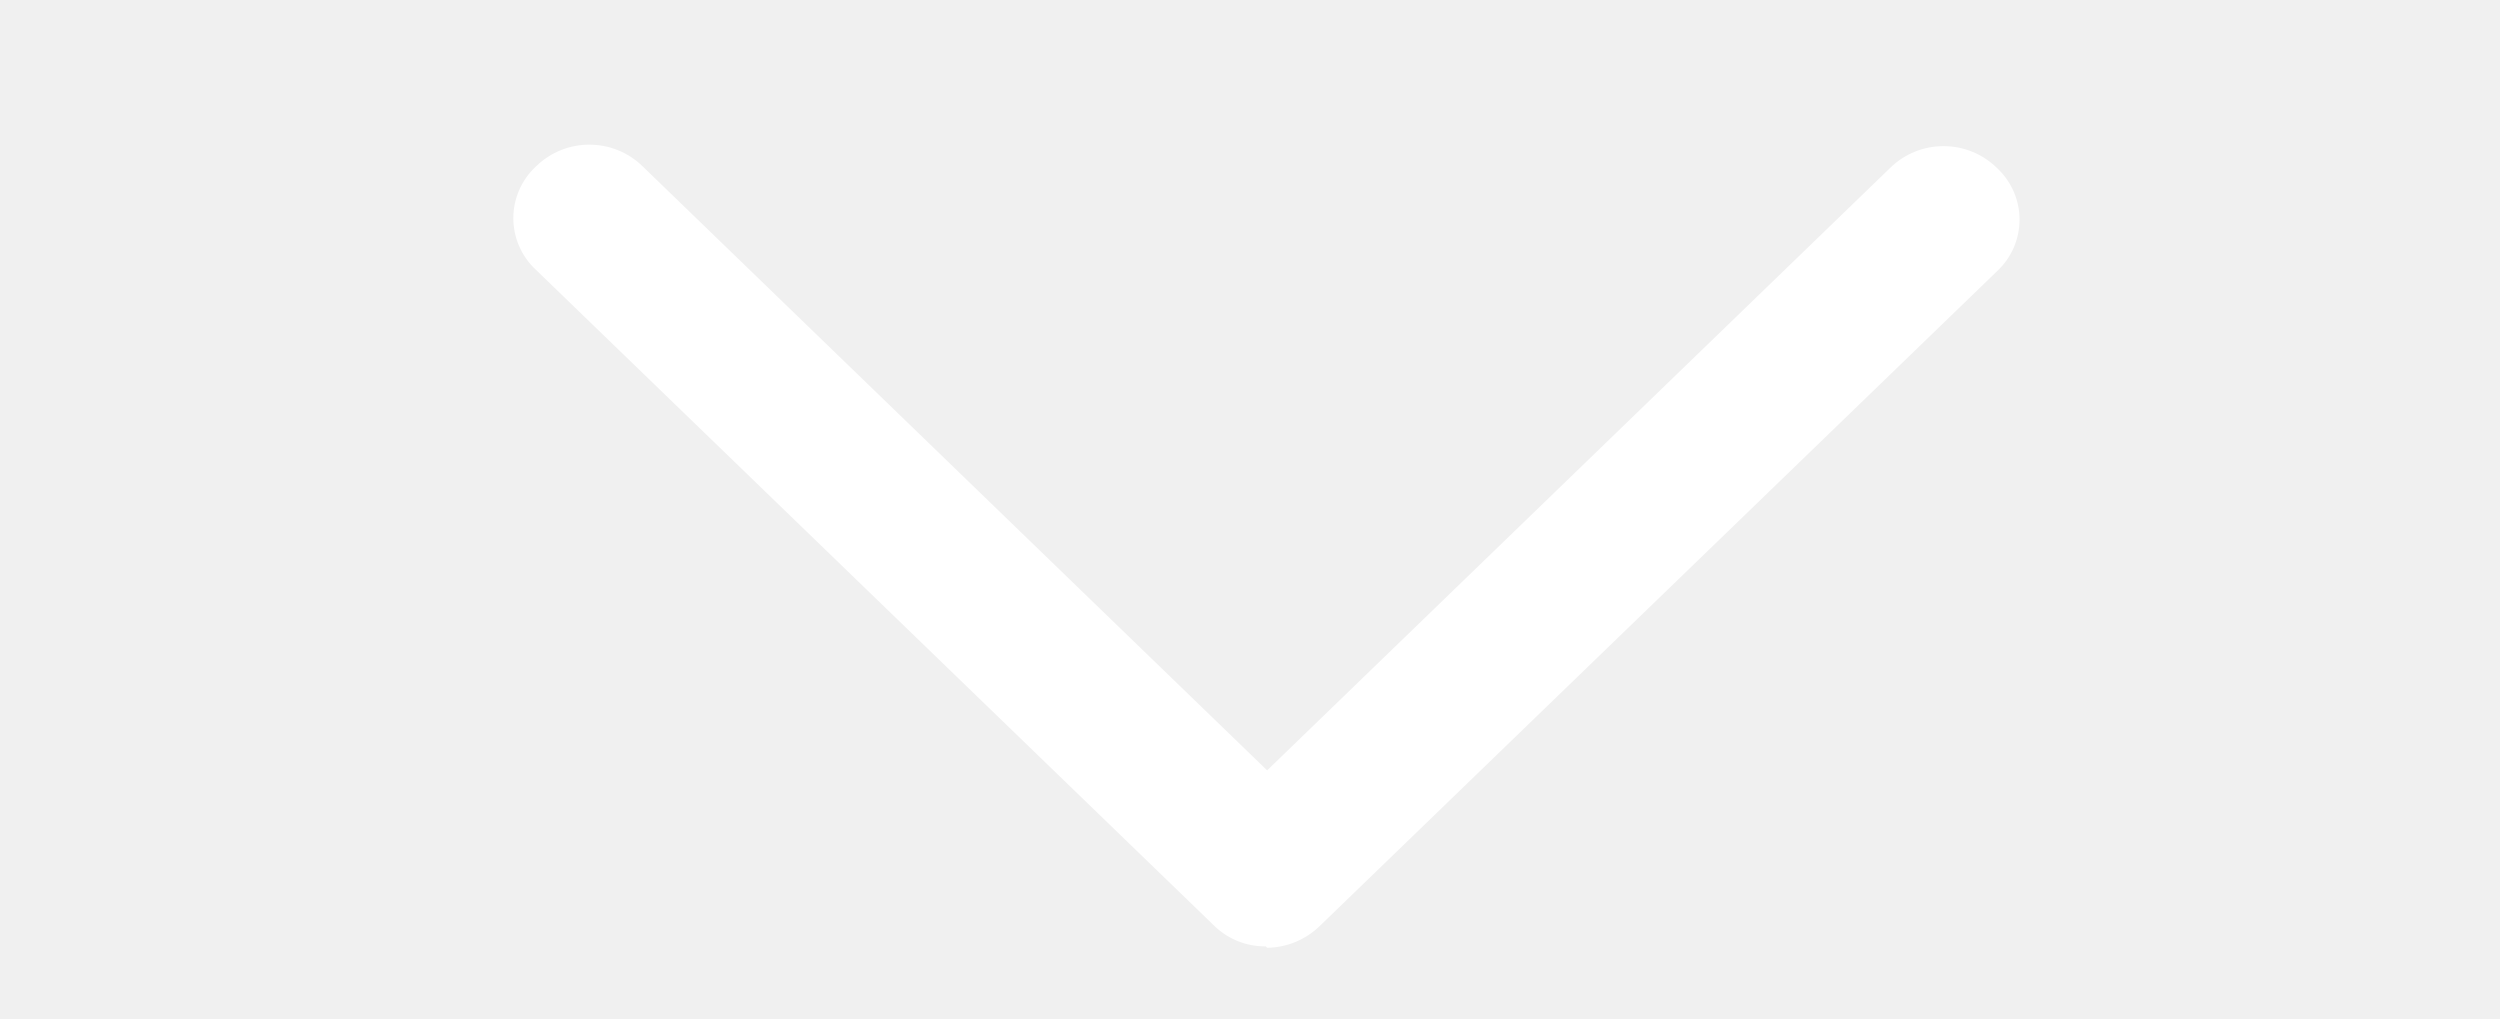
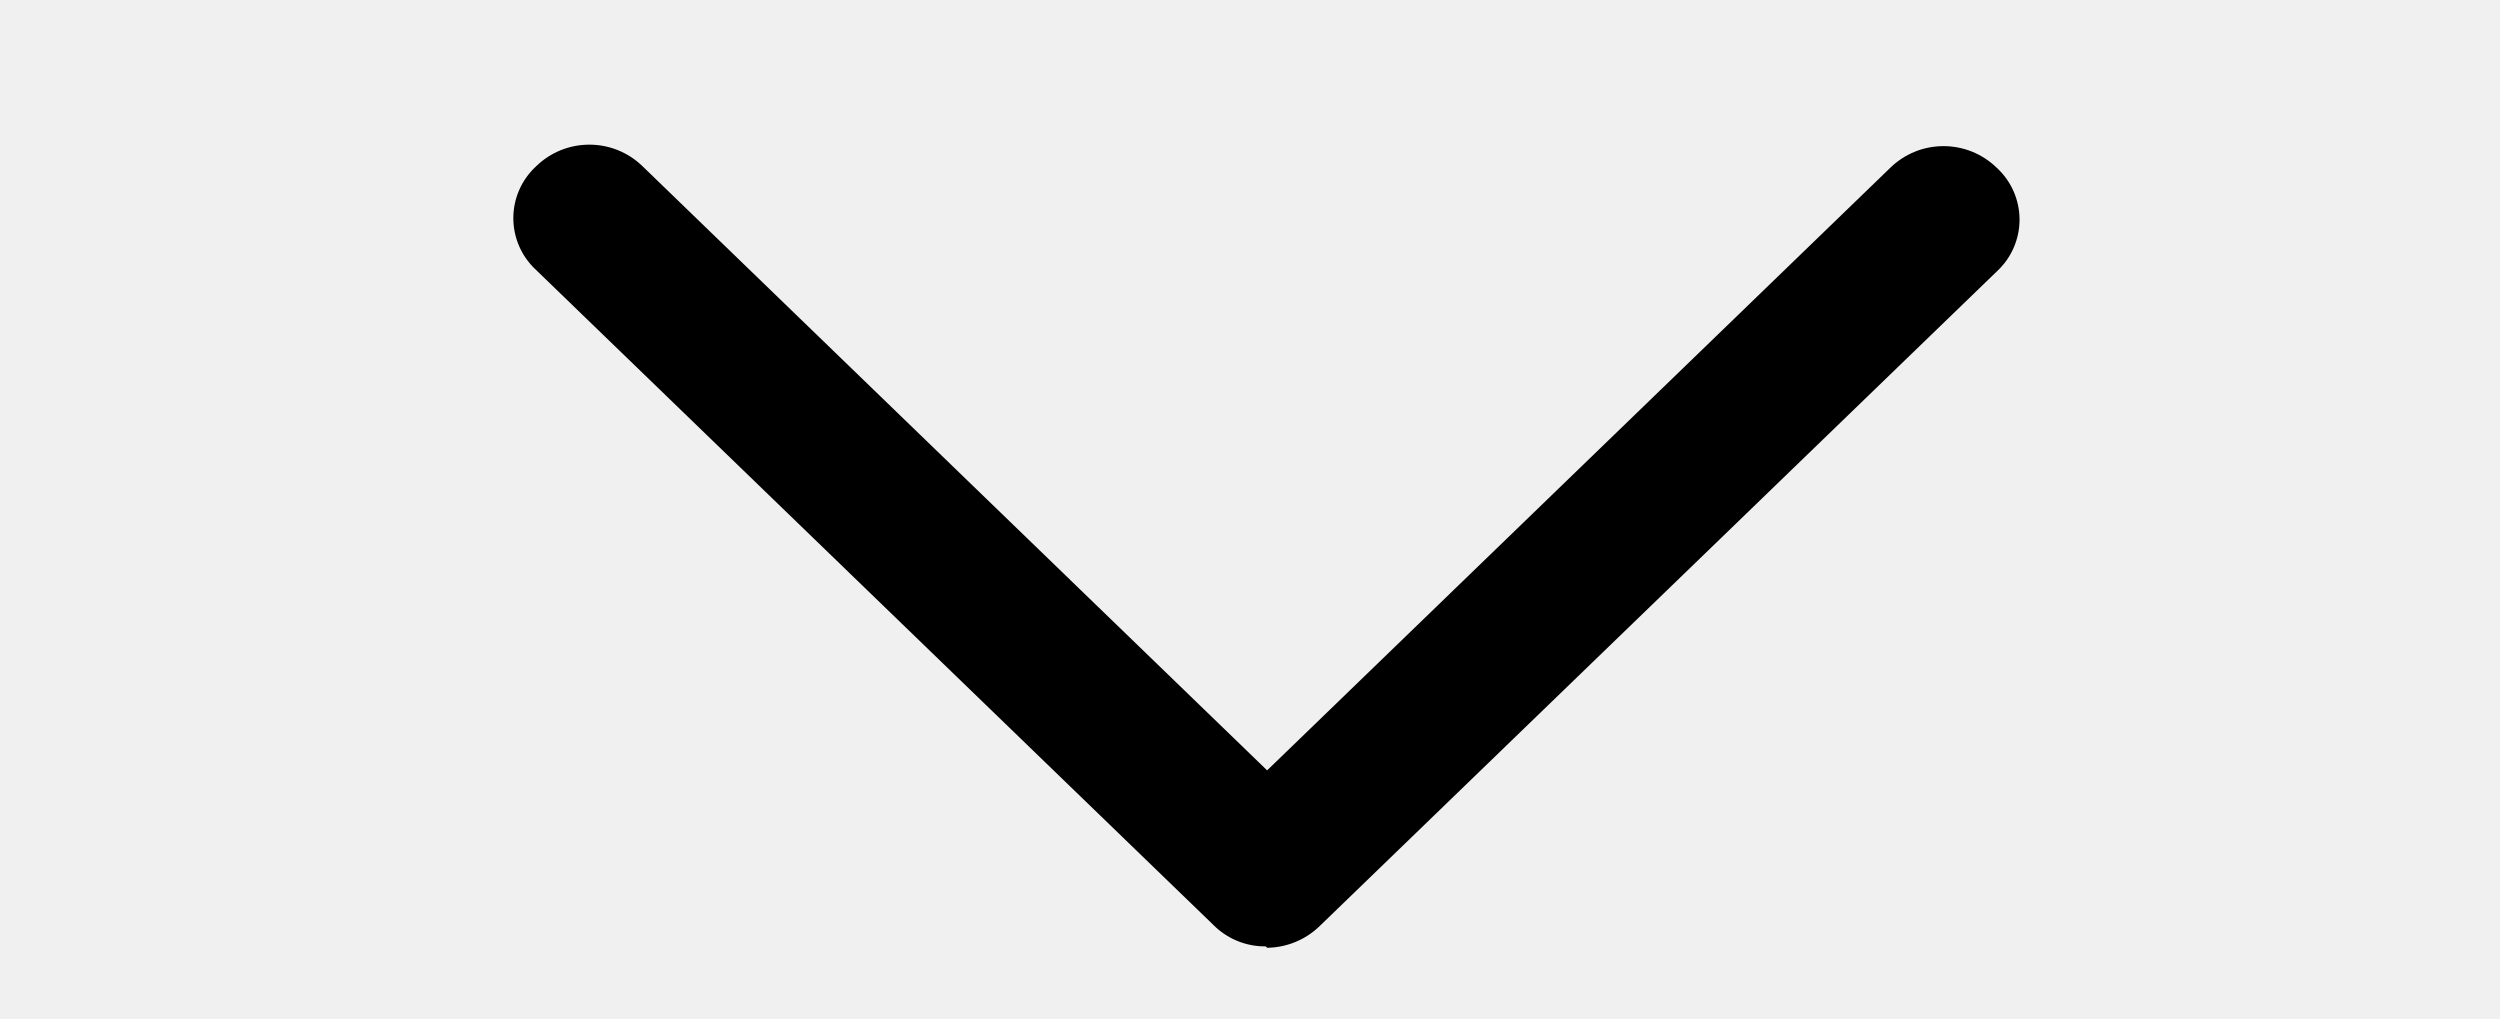
<svg xmlns="http://www.w3.org/2000/svg" width="27" height="11" fill="none">
-   <path d="M13.67 10.221a.787.787 0 01-.57-.236L5.788 2.914a.76.76 0 010-1.116.824.824 0 011.154 0l6.743 6.522 6.728-6.506a.824.824 0 011.154 0 .76.76 0 010 1.116L14.254 10a.83.83 0 01-.569.236l-.016-.016z" fill="#fff" />
+   <path d="M13.67 10.221a.787.787 0 01-.57-.236L5.788 2.914a.76.76 0 010-1.116.824.824 0 011.154 0l6.743 6.522 6.728-6.506a.824.824 0 011.154 0 .76.76 0 010 1.116L14.254 10a.83.83 0 01-.569.236l-.016-.016z" fill="#000" />
</svg>
